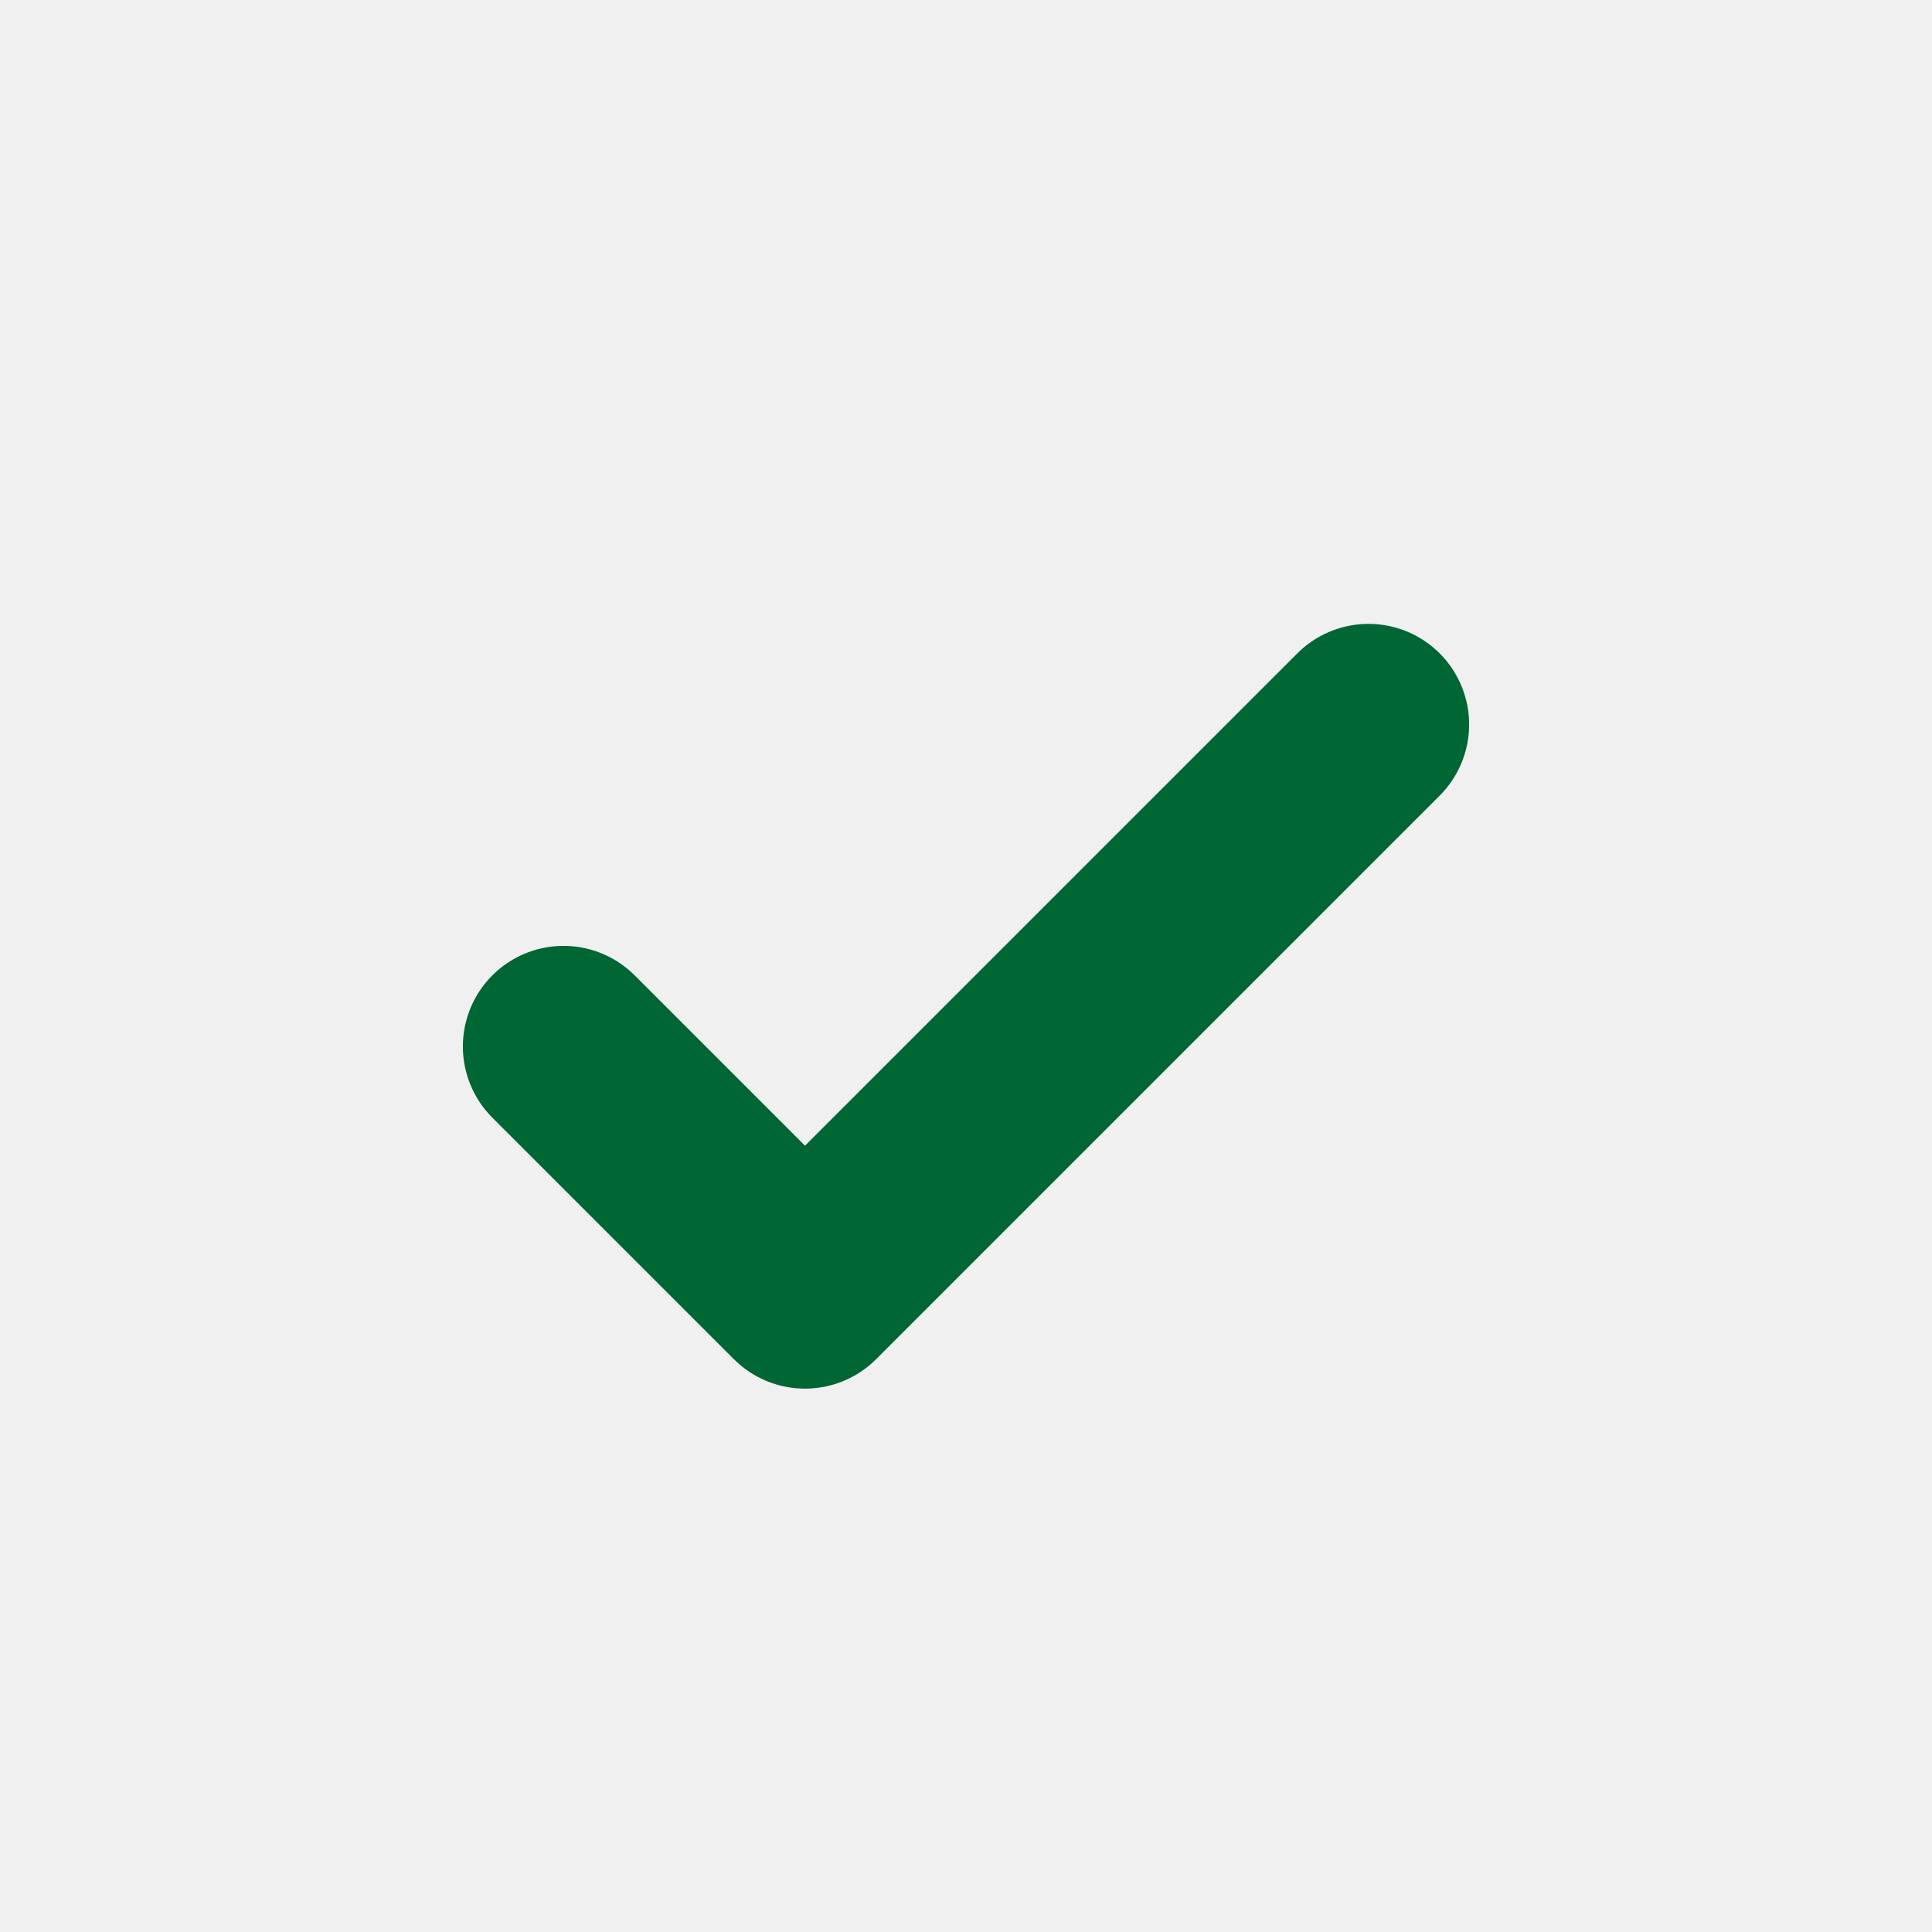
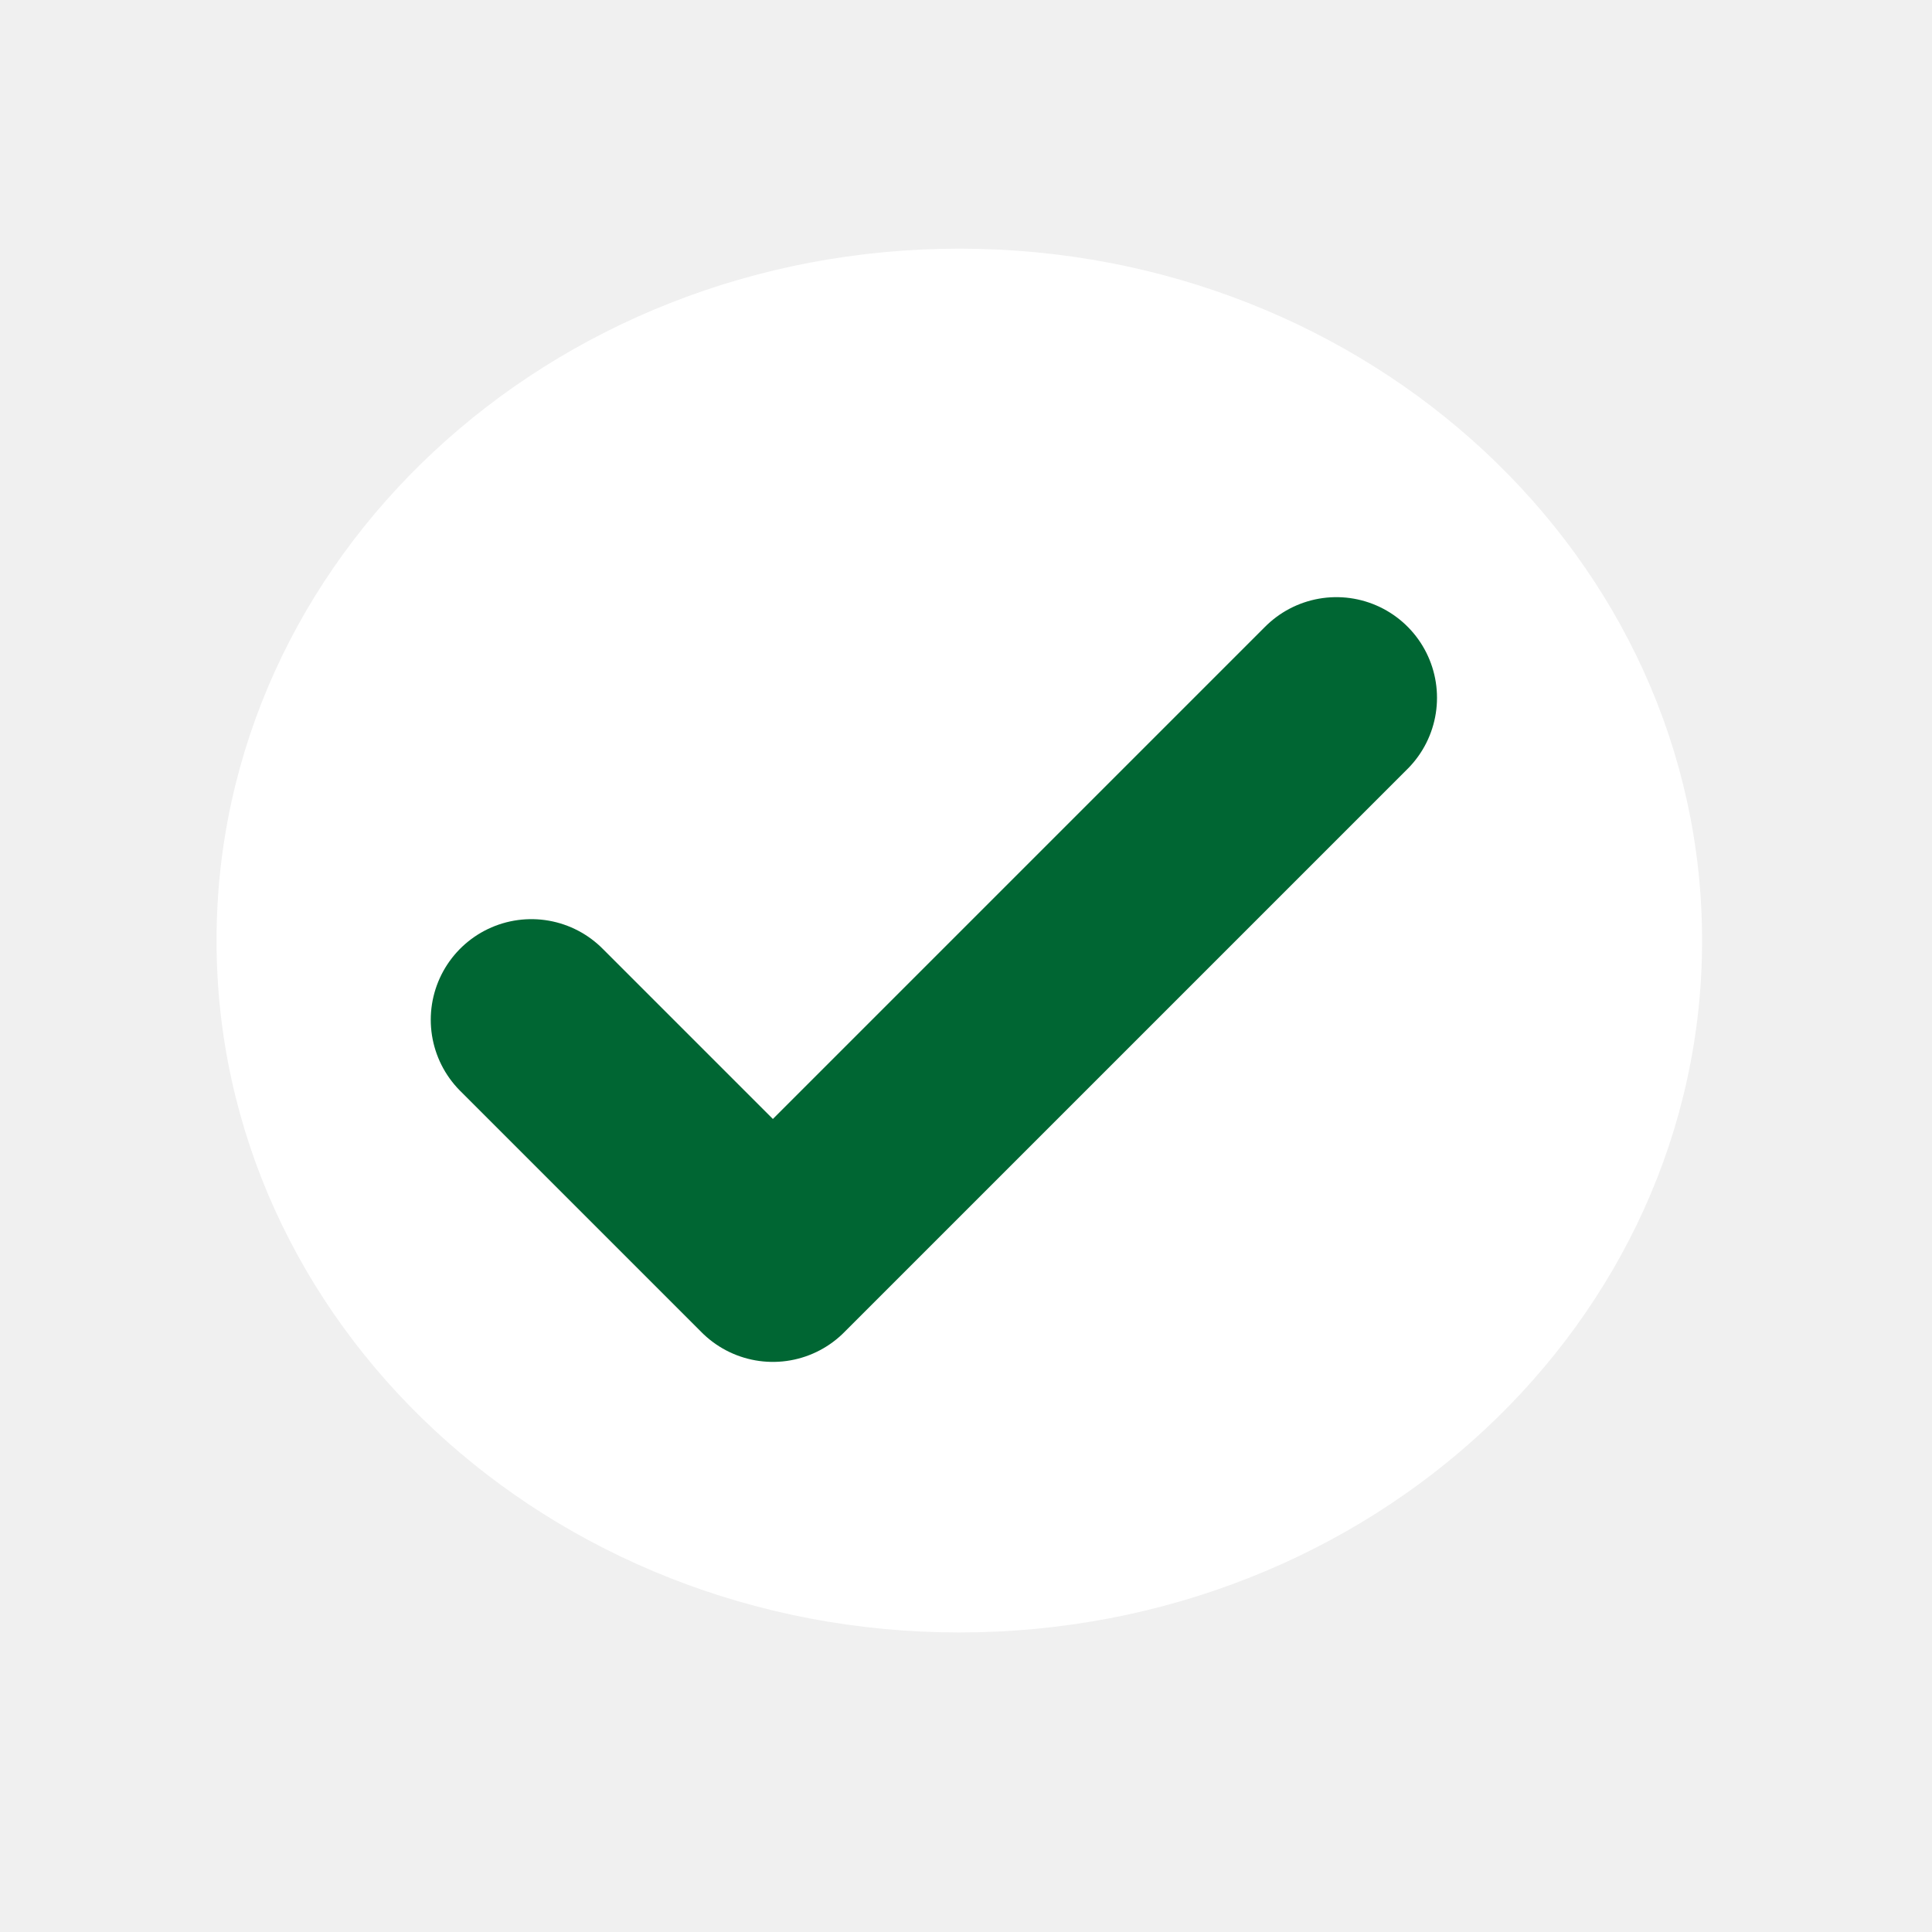
- <svg xmlns="http://www.w3.org/2000/svg" width="24px" height="24px" viewBox="0 0 24 24" fill="none">
-   <path d="M17 9L10 16L7 13" stroke="#006633" stroke-width="2.5" stroke-linecap="round" stroke-linejoin="round" />
+ <svg xmlns="http://www.w3.org/2000/svg" width="24px" height="24px" viewBox="0 0 24 24" fill="none" version="1.1" id="svg826">
+   <defs id="defs830" />
+   <g id="layer1">
+     <ellipse style="opacity:1;fill:#ffffff;fill-opacity:1;stroke:#006633;stroke-width:0;stroke-miterlimit:4;stroke-dasharray:none;stroke-opacity:1" id="path980" cx="11.917" cy="11.684" rx="9.227" ry="8.595" />
+   </g>
+   <path d="m 16.601,8.668 -7,7 -3,-3" stroke="#006633" stroke-width="2.5" stroke-linecap="round" stroke-linejoin="round" id="path824" />
</svg>
